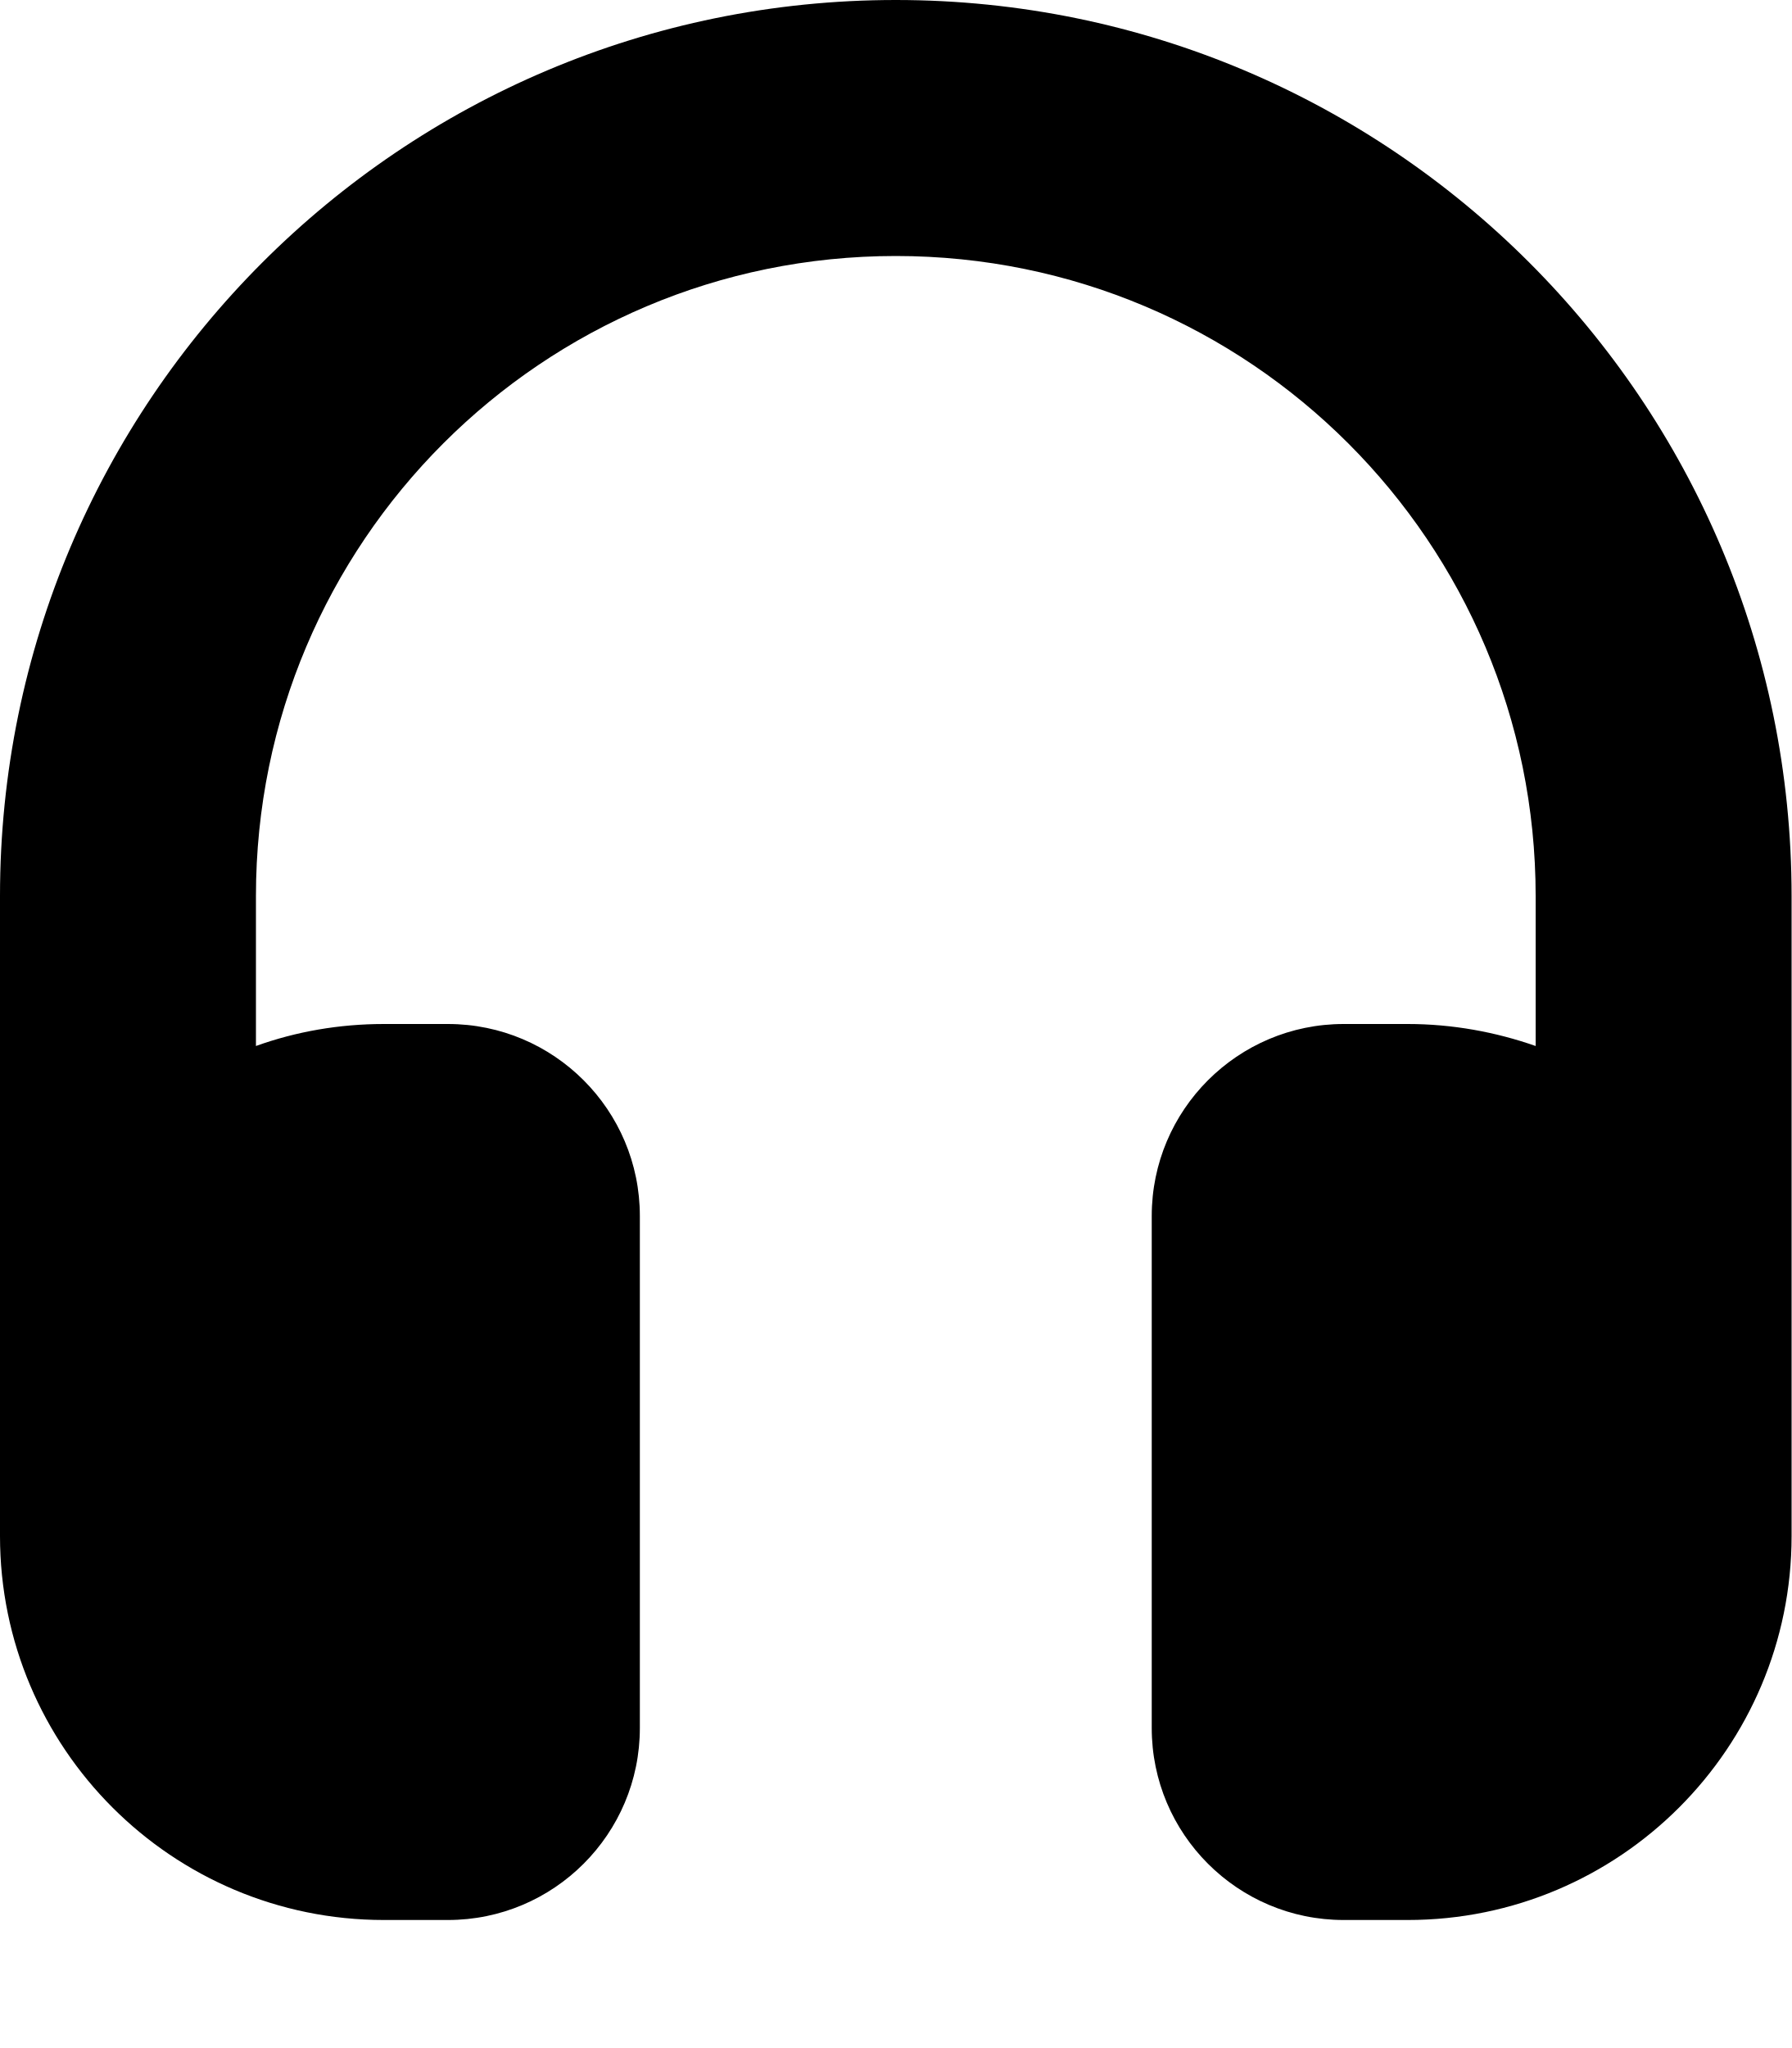
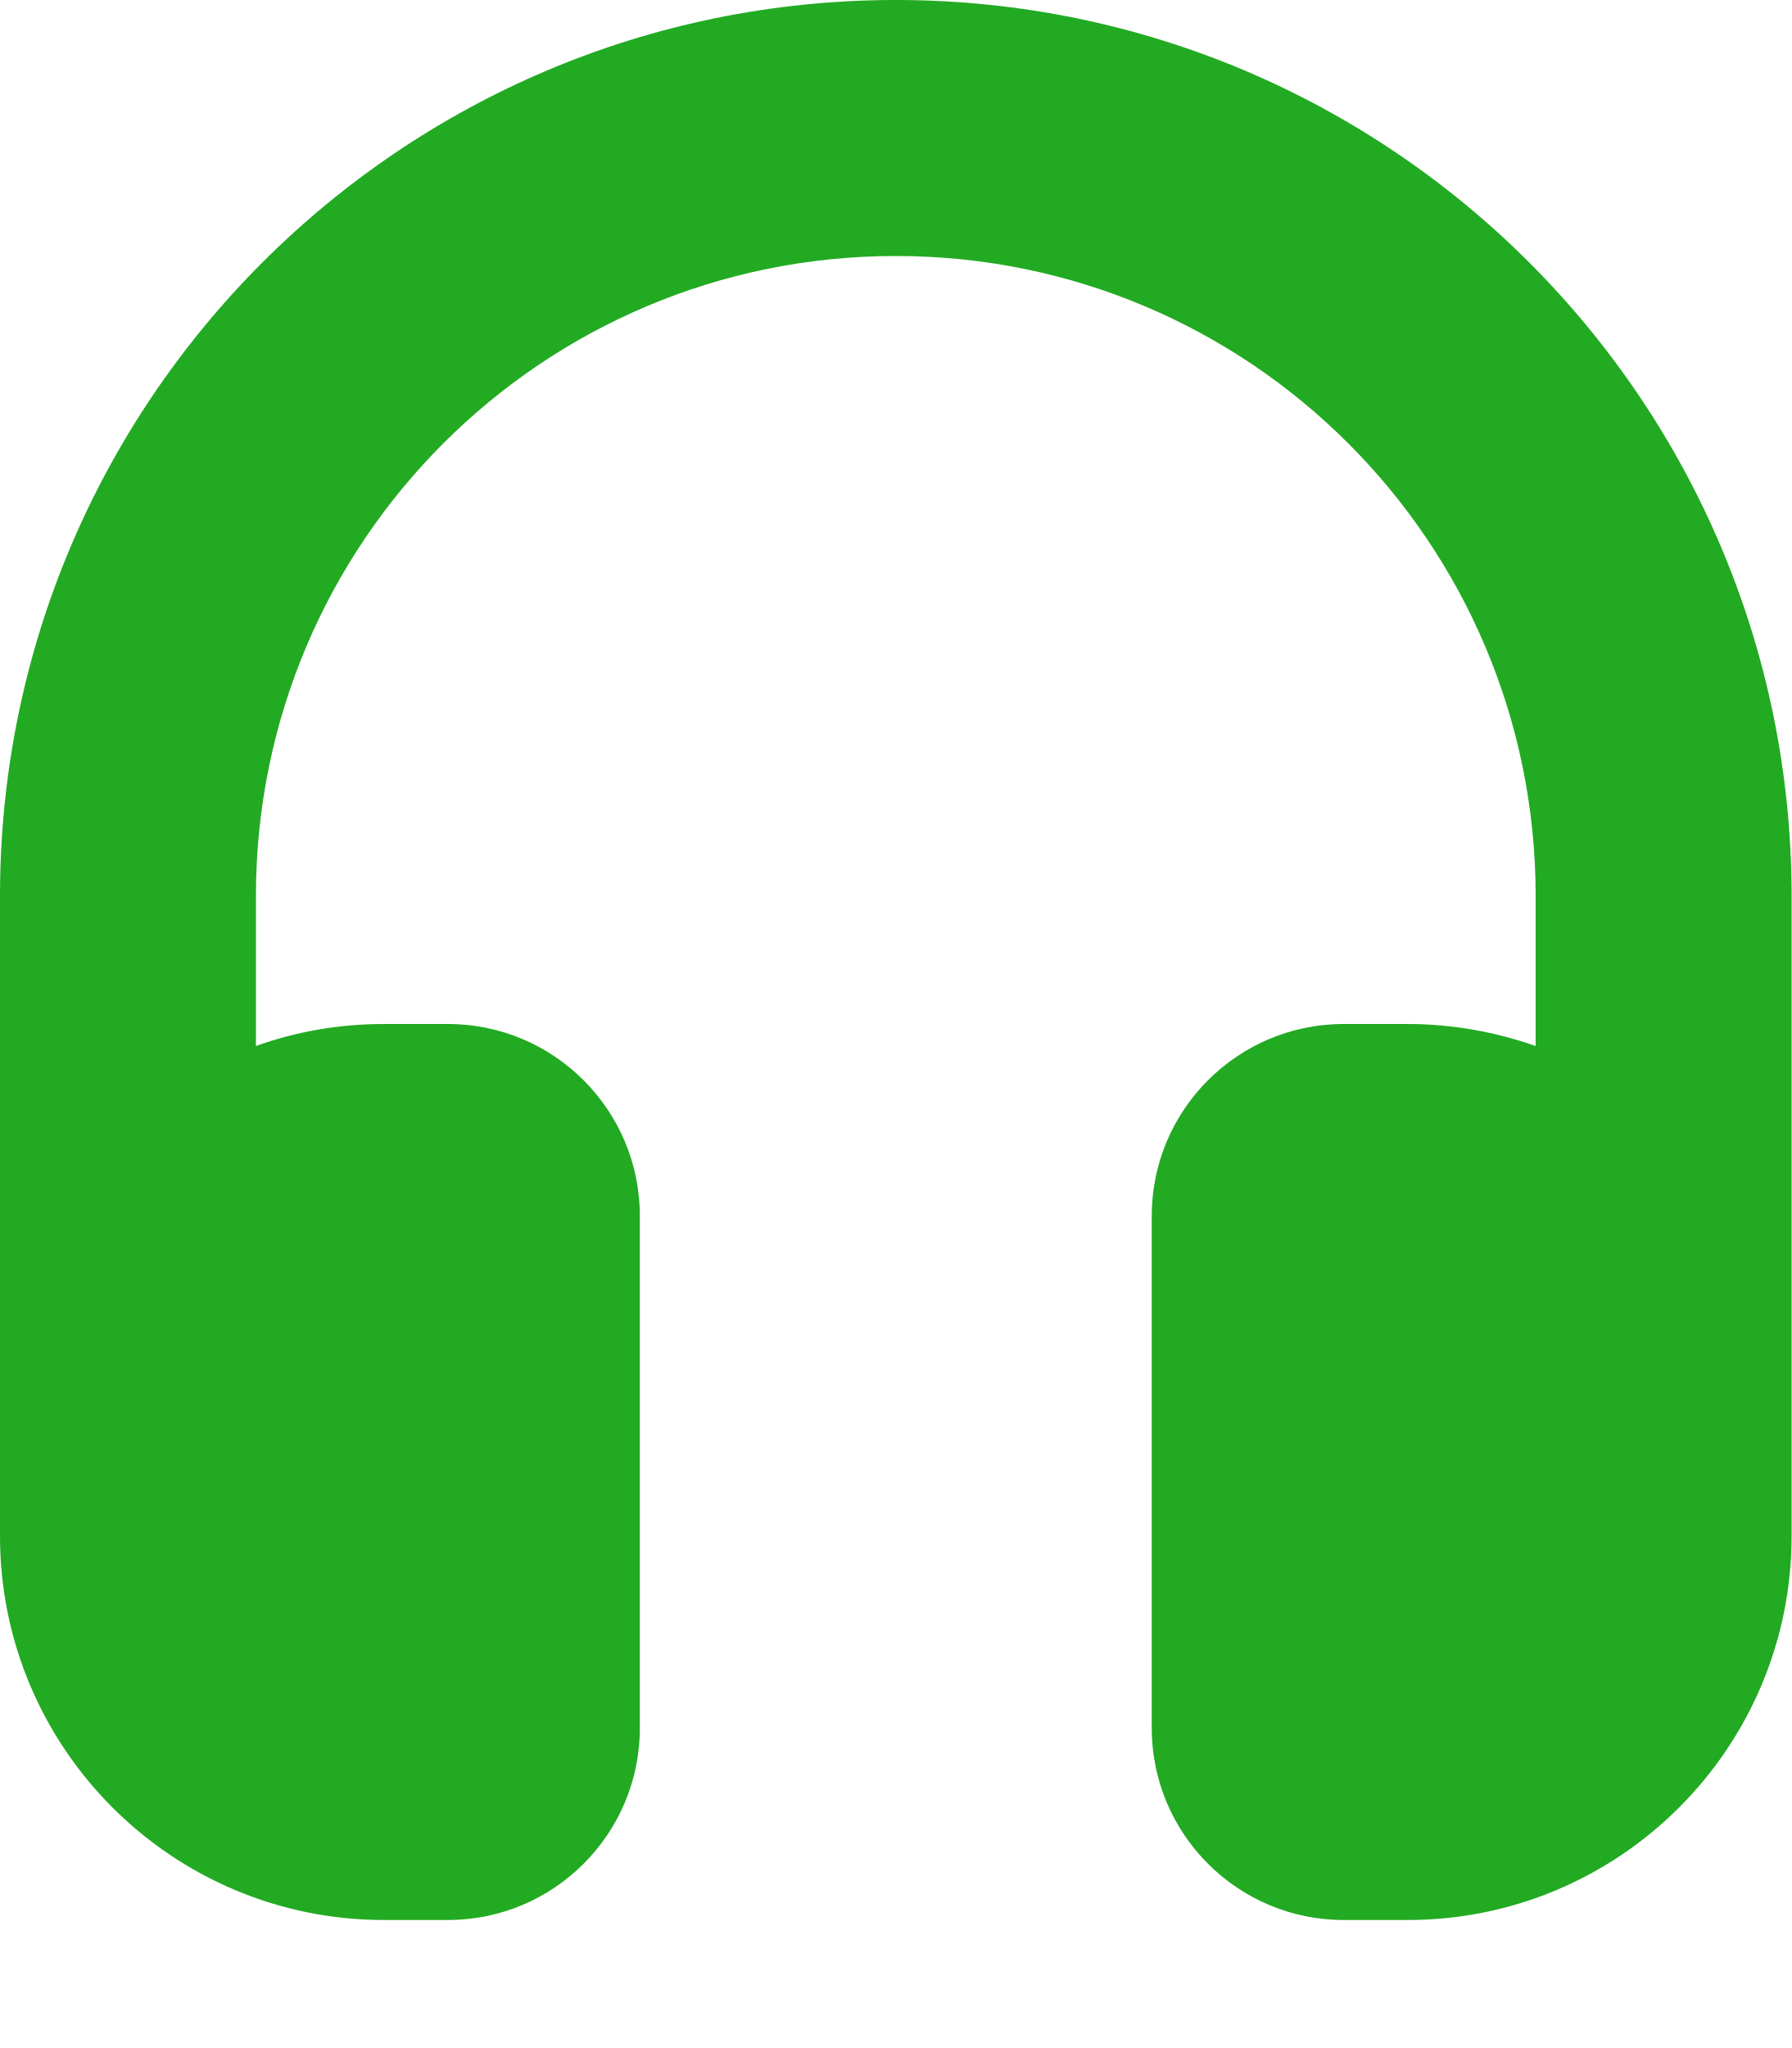
<svg xmlns="http://www.w3.org/2000/svg" viewBox="0 0 448 512">
-   <path d="M64 224c0-88.4 71.6-160 160-160s160 71.6 160 160l0 37.5c-10-3.5-20.8-5.5-32-5.5l-16 0c-26.5 0-48 21.5-48 48l0 128c0 26.5 21.5 48 48 48l16 0c53 0 96-43 96-96l0-160C448 100.3 347.7 0 224 0S0 100.3 0 224L0 384c0 53 43 96 96 96l16 0c26.5 0 48-21.5 48-48l0-128c0-26.5-21.5-48-48-48l-16 0c-11.2 0-22 1.9-32 5.5L64 224z" />
+   <path fill="#22aa22" d="M64 224c0-88.4 71.6-160 160-160s160 71.6 160 160l0 37.5c-10-3.5-20.8-5.5-32-5.5l-16 0c-26.5 0-48 21.5-48 48l0 128c0 26.5 21.5 48 48 48l16 0c53 0 96-43 96-96l0-160C448 100.3 347.7 0 224 0S0 100.3 0 224L0 384c0 53 43 96 96 96l16 0c26.5 0 48-21.5 48-48l0-128c0-26.5-21.5-48-48-48l-16 0c-11.2 0-22 1.9-32 5.5L64 224z" />
</svg>
